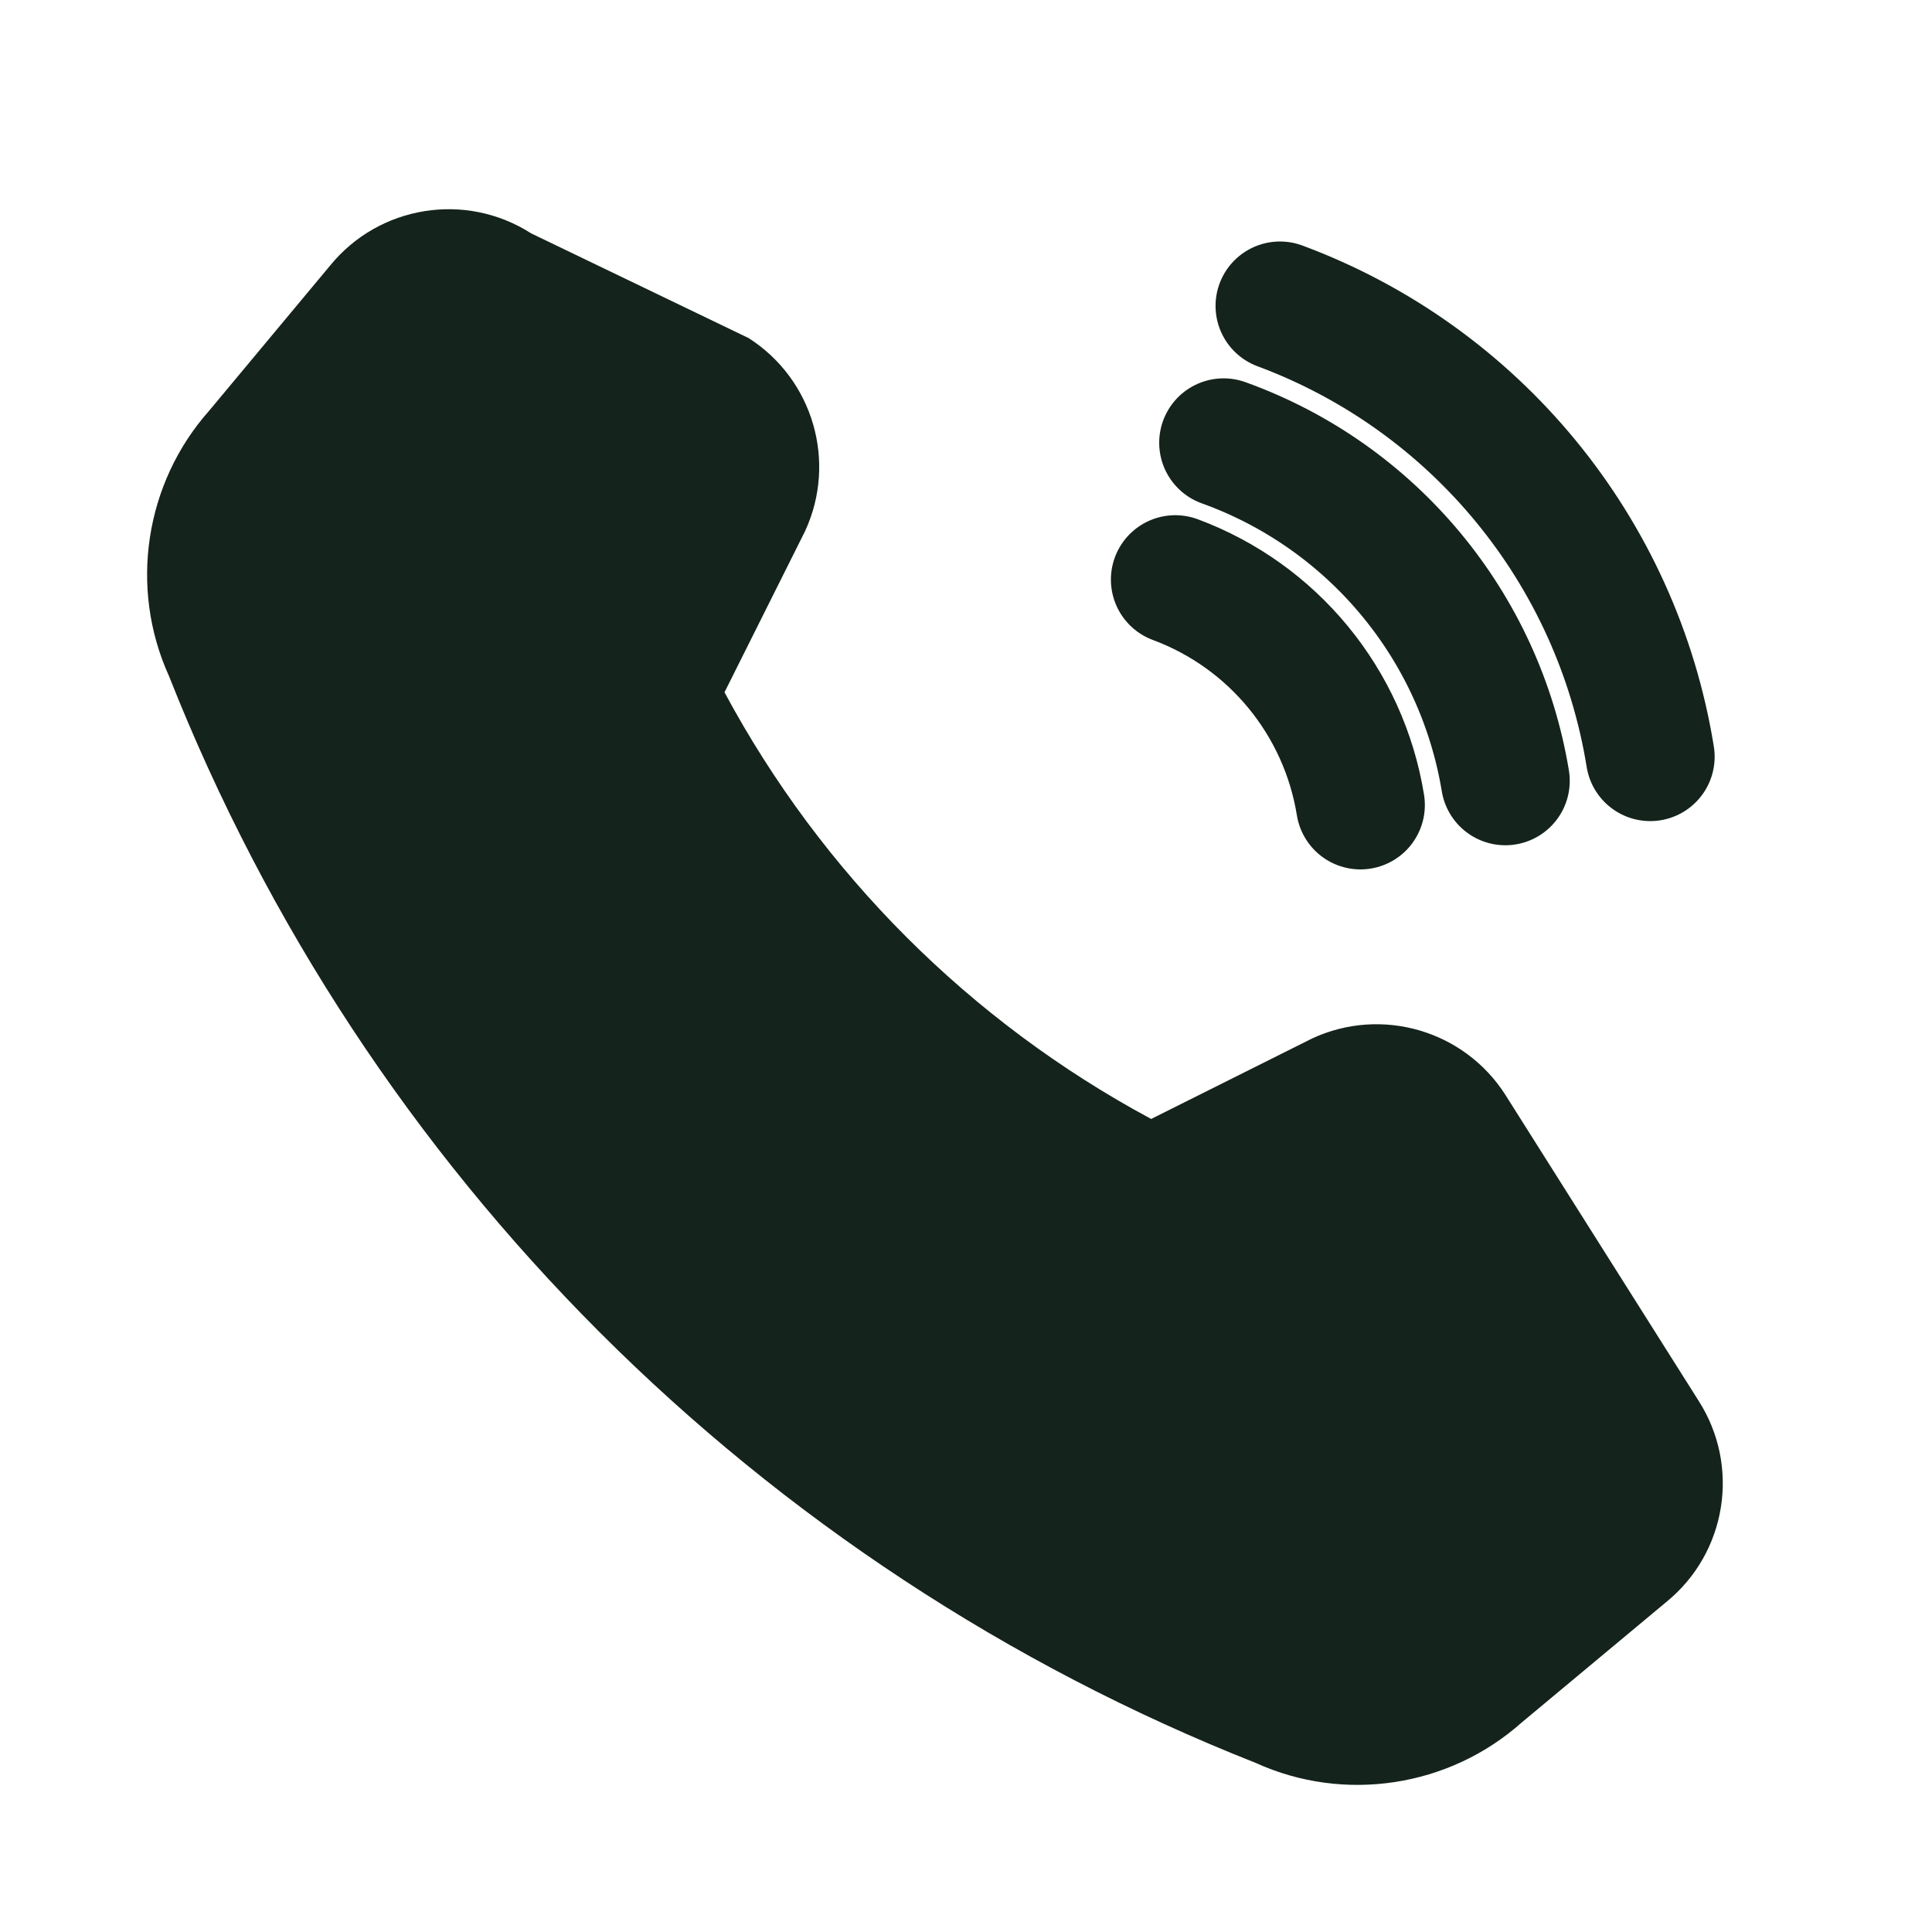
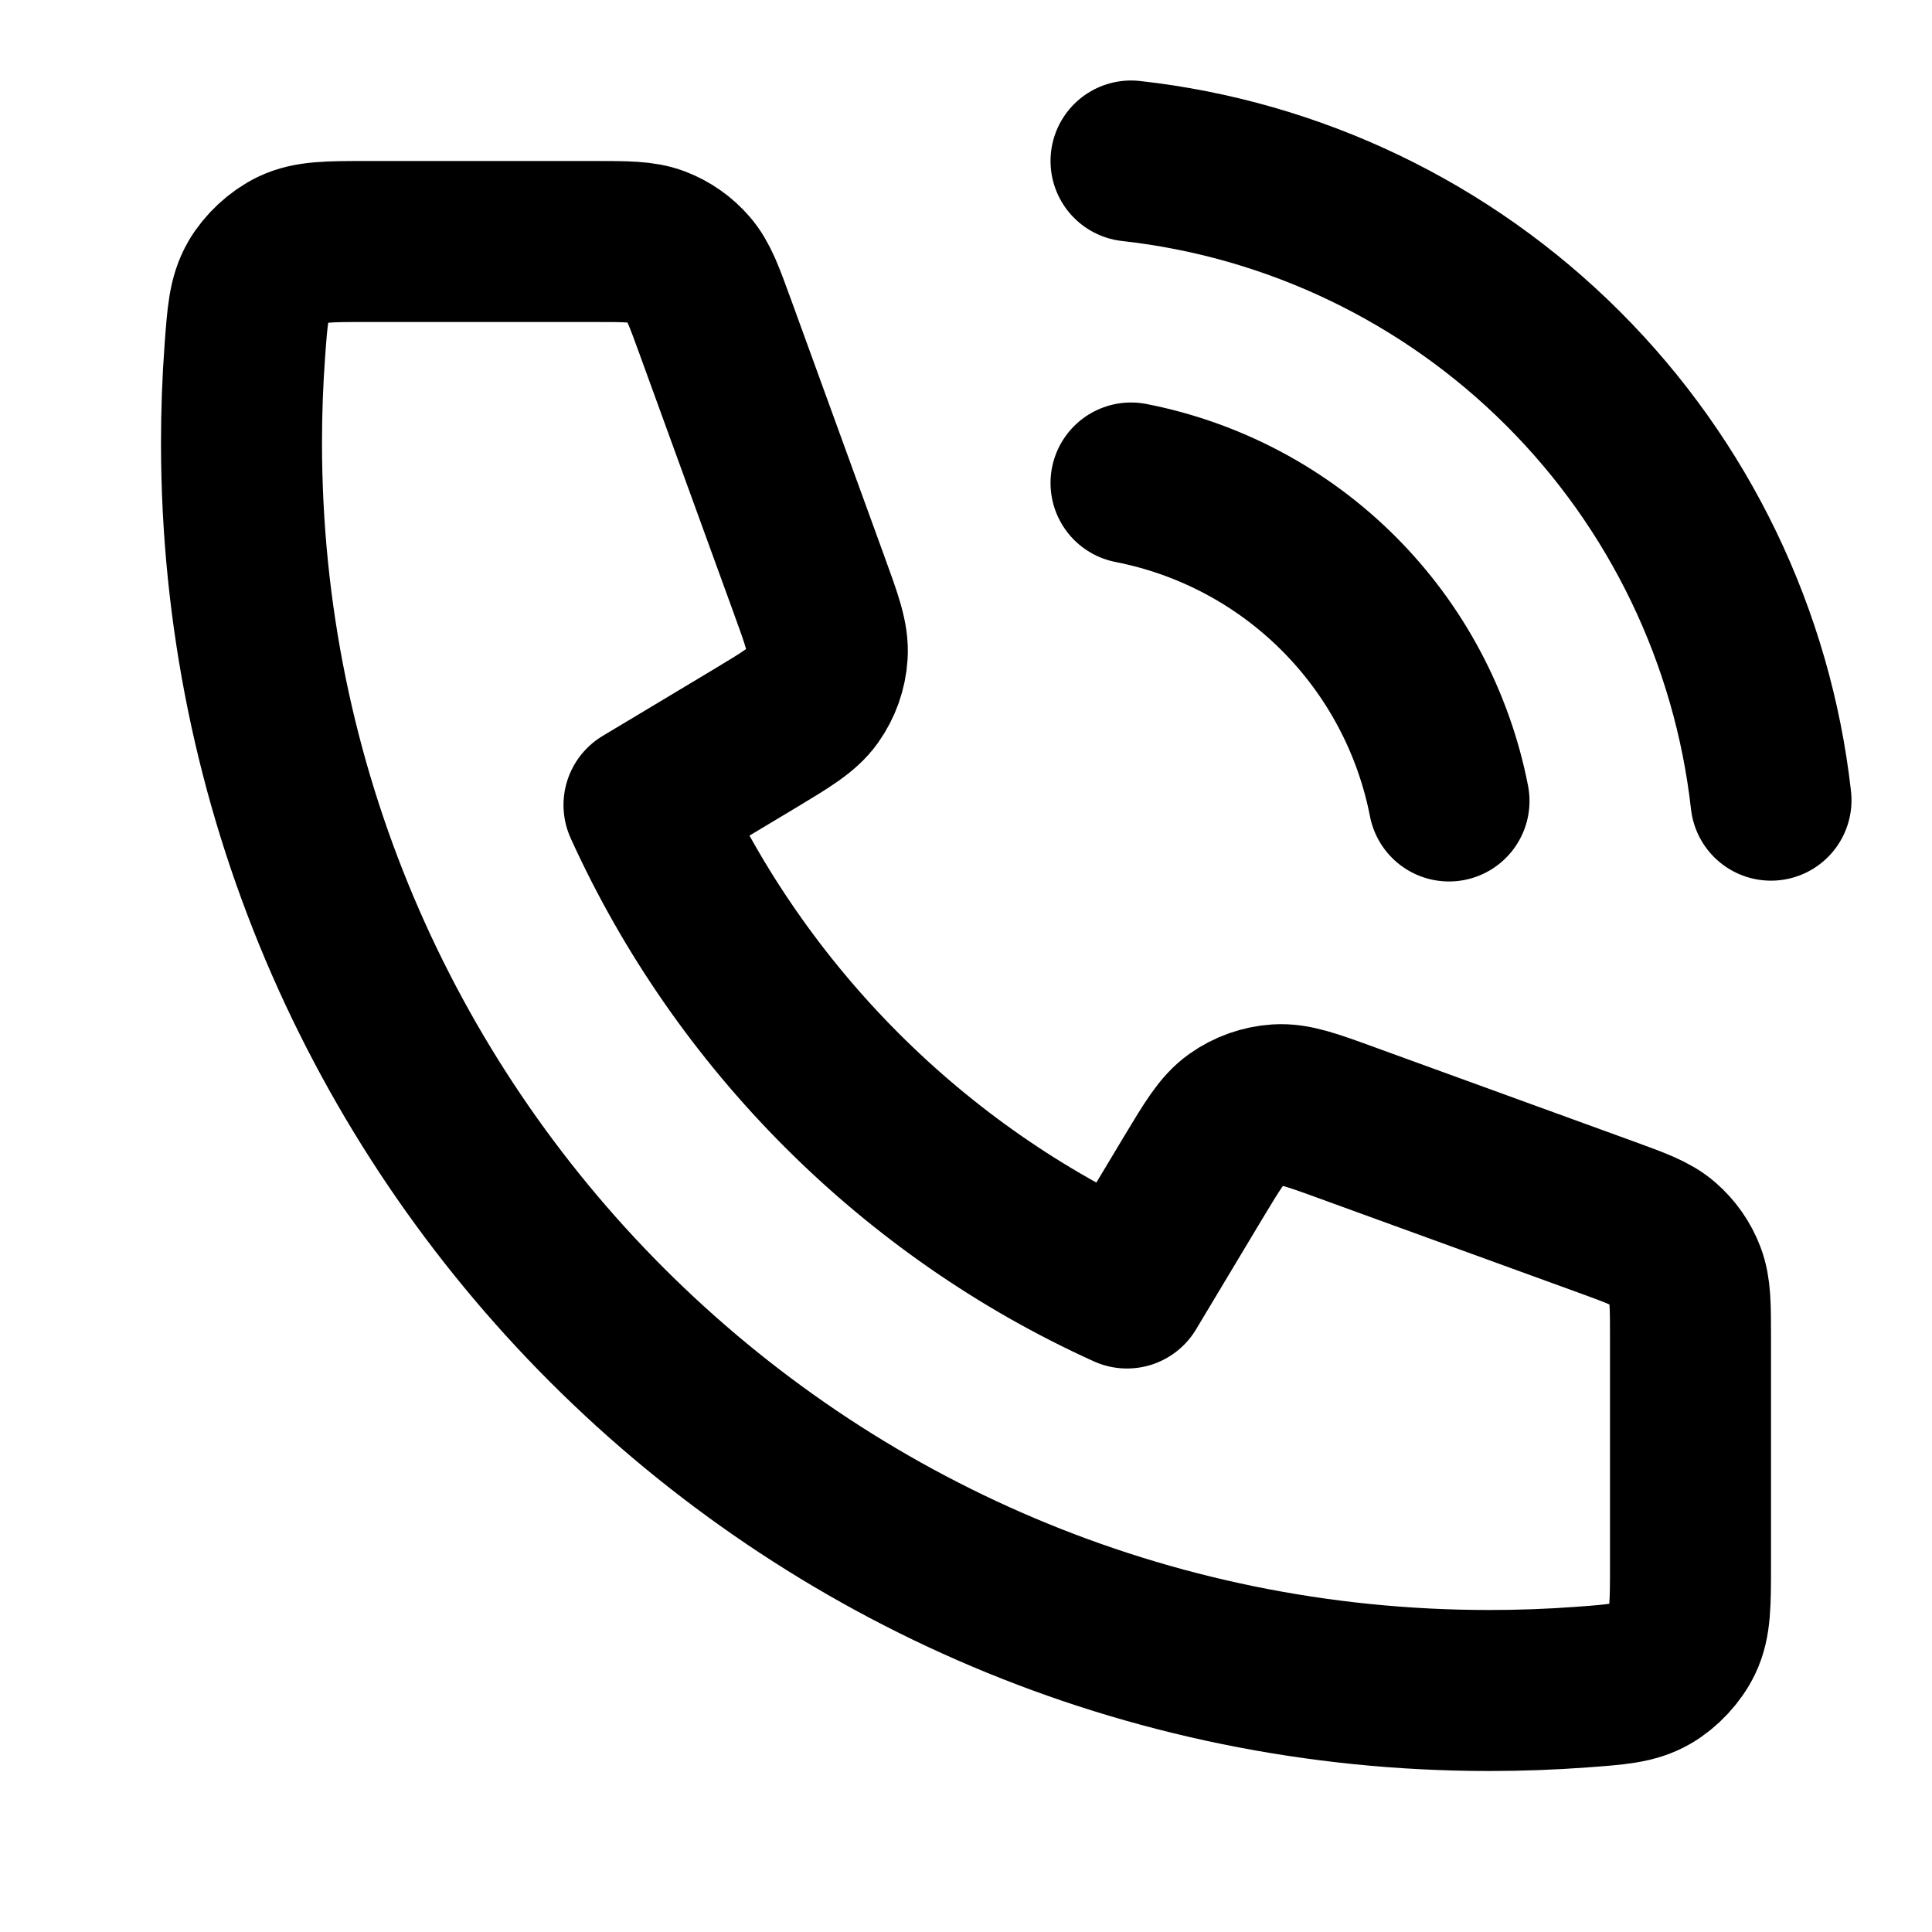
- <svg xmlns="http://www.w3.org/2000/svg" viewBox="0 0 24 24" width="24" height="24" color="#14231B" fill="currentColor" stroke-width="0" role="img" aria-label="phone">
-   <path d="M6.6 2.9a1.9 1.9 0 0 0-2.5.4L2.6 5.1c-.8.9-1 2.2-.5 3.3a24 24 0 0 0 13.5 13.5c1.1.5 2.4.3 3.3-.5l1.8-1.5a1.9 1.9 0 0 0 .4-2.5l-2.4-3.8a1.9 1.9 0 0 0-2.4-.7l-2 1A13 13 0 0 1 9 8.6l1-2a1.9 1.9 0 0 0-.7-2.4Z" />
-   <path fill="none" stroke="currentColor" stroke-linecap="round" stroke-width="1.6" d="M14.6 7.2a3.6 3.6 0 0 1 2.3 2.8m-1.7-4.5a5.4 5.4 0 0 1 3.5 4.2m-2.8-5.9a7.2 7.2 0 0 1 4.6 5.6" />
+ <svg xmlns="http://www.w3.org/2000/svg" width="800px" height="800px" viewBox="0 0 24 24" fill="none">
+   <path d="M14.05 6C15.027 6.191 15.924 6.668 16.628 7.372C17.332 8.076 17.809 8.973 18 9.95M14.05 2C16.079 2.225 17.972 3.134 19.416 4.577C20.861 6.02 21.772 7.911 22 9.94M18.5 21C9.94 21 3 14.06 3 5.5C3 5.114 3.014 4.731 3.042 4.352C3.074 3.917 3.09 3.699 3.204 3.501C3.298 3.337 3.466 3.181 3.636 3.099C3.842 3 4.082 3 4.562 3H7.379C7.783 3 7.985 3 8.158 3.066C8.311 3.125 8.447 3.22 8.554 3.344C8.676 3.484 8.745 3.674 8.883 4.053L10.049 7.26C10.21 7.702 10.29 7.922 10.276 8.132C10.264 8.316 10.201 8.494 10.094 8.645C9.973 8.816 9.771 8.937 9.369 9.179L8 10C9.202 12.649 11.35 14.8 14 16L14.821 14.631C15.063 14.229 15.184 14.027 15.355 13.906C15.506 13.799 15.684 13.736 15.868 13.724C16.078 13.71 16.299 13.79 16.74 13.951L19.947 15.117C20.326 15.255 20.516 15.324 20.656 15.446C20.779 15.553 20.875 15.689 20.933 15.842C21 16.015 21 16.217 21 16.621V19.438C21 19.918 21 20.158 20.901 20.364C20.819 20.535 20.663 20.702 20.499 20.796C20.301 20.91 20.083 20.926 19.648 20.958C19.269 20.986 18.886 21 18.5 21Z" stroke="#000000" stroke-width="2" stroke-linecap="round" stroke-linejoin="round" />
</svg>
